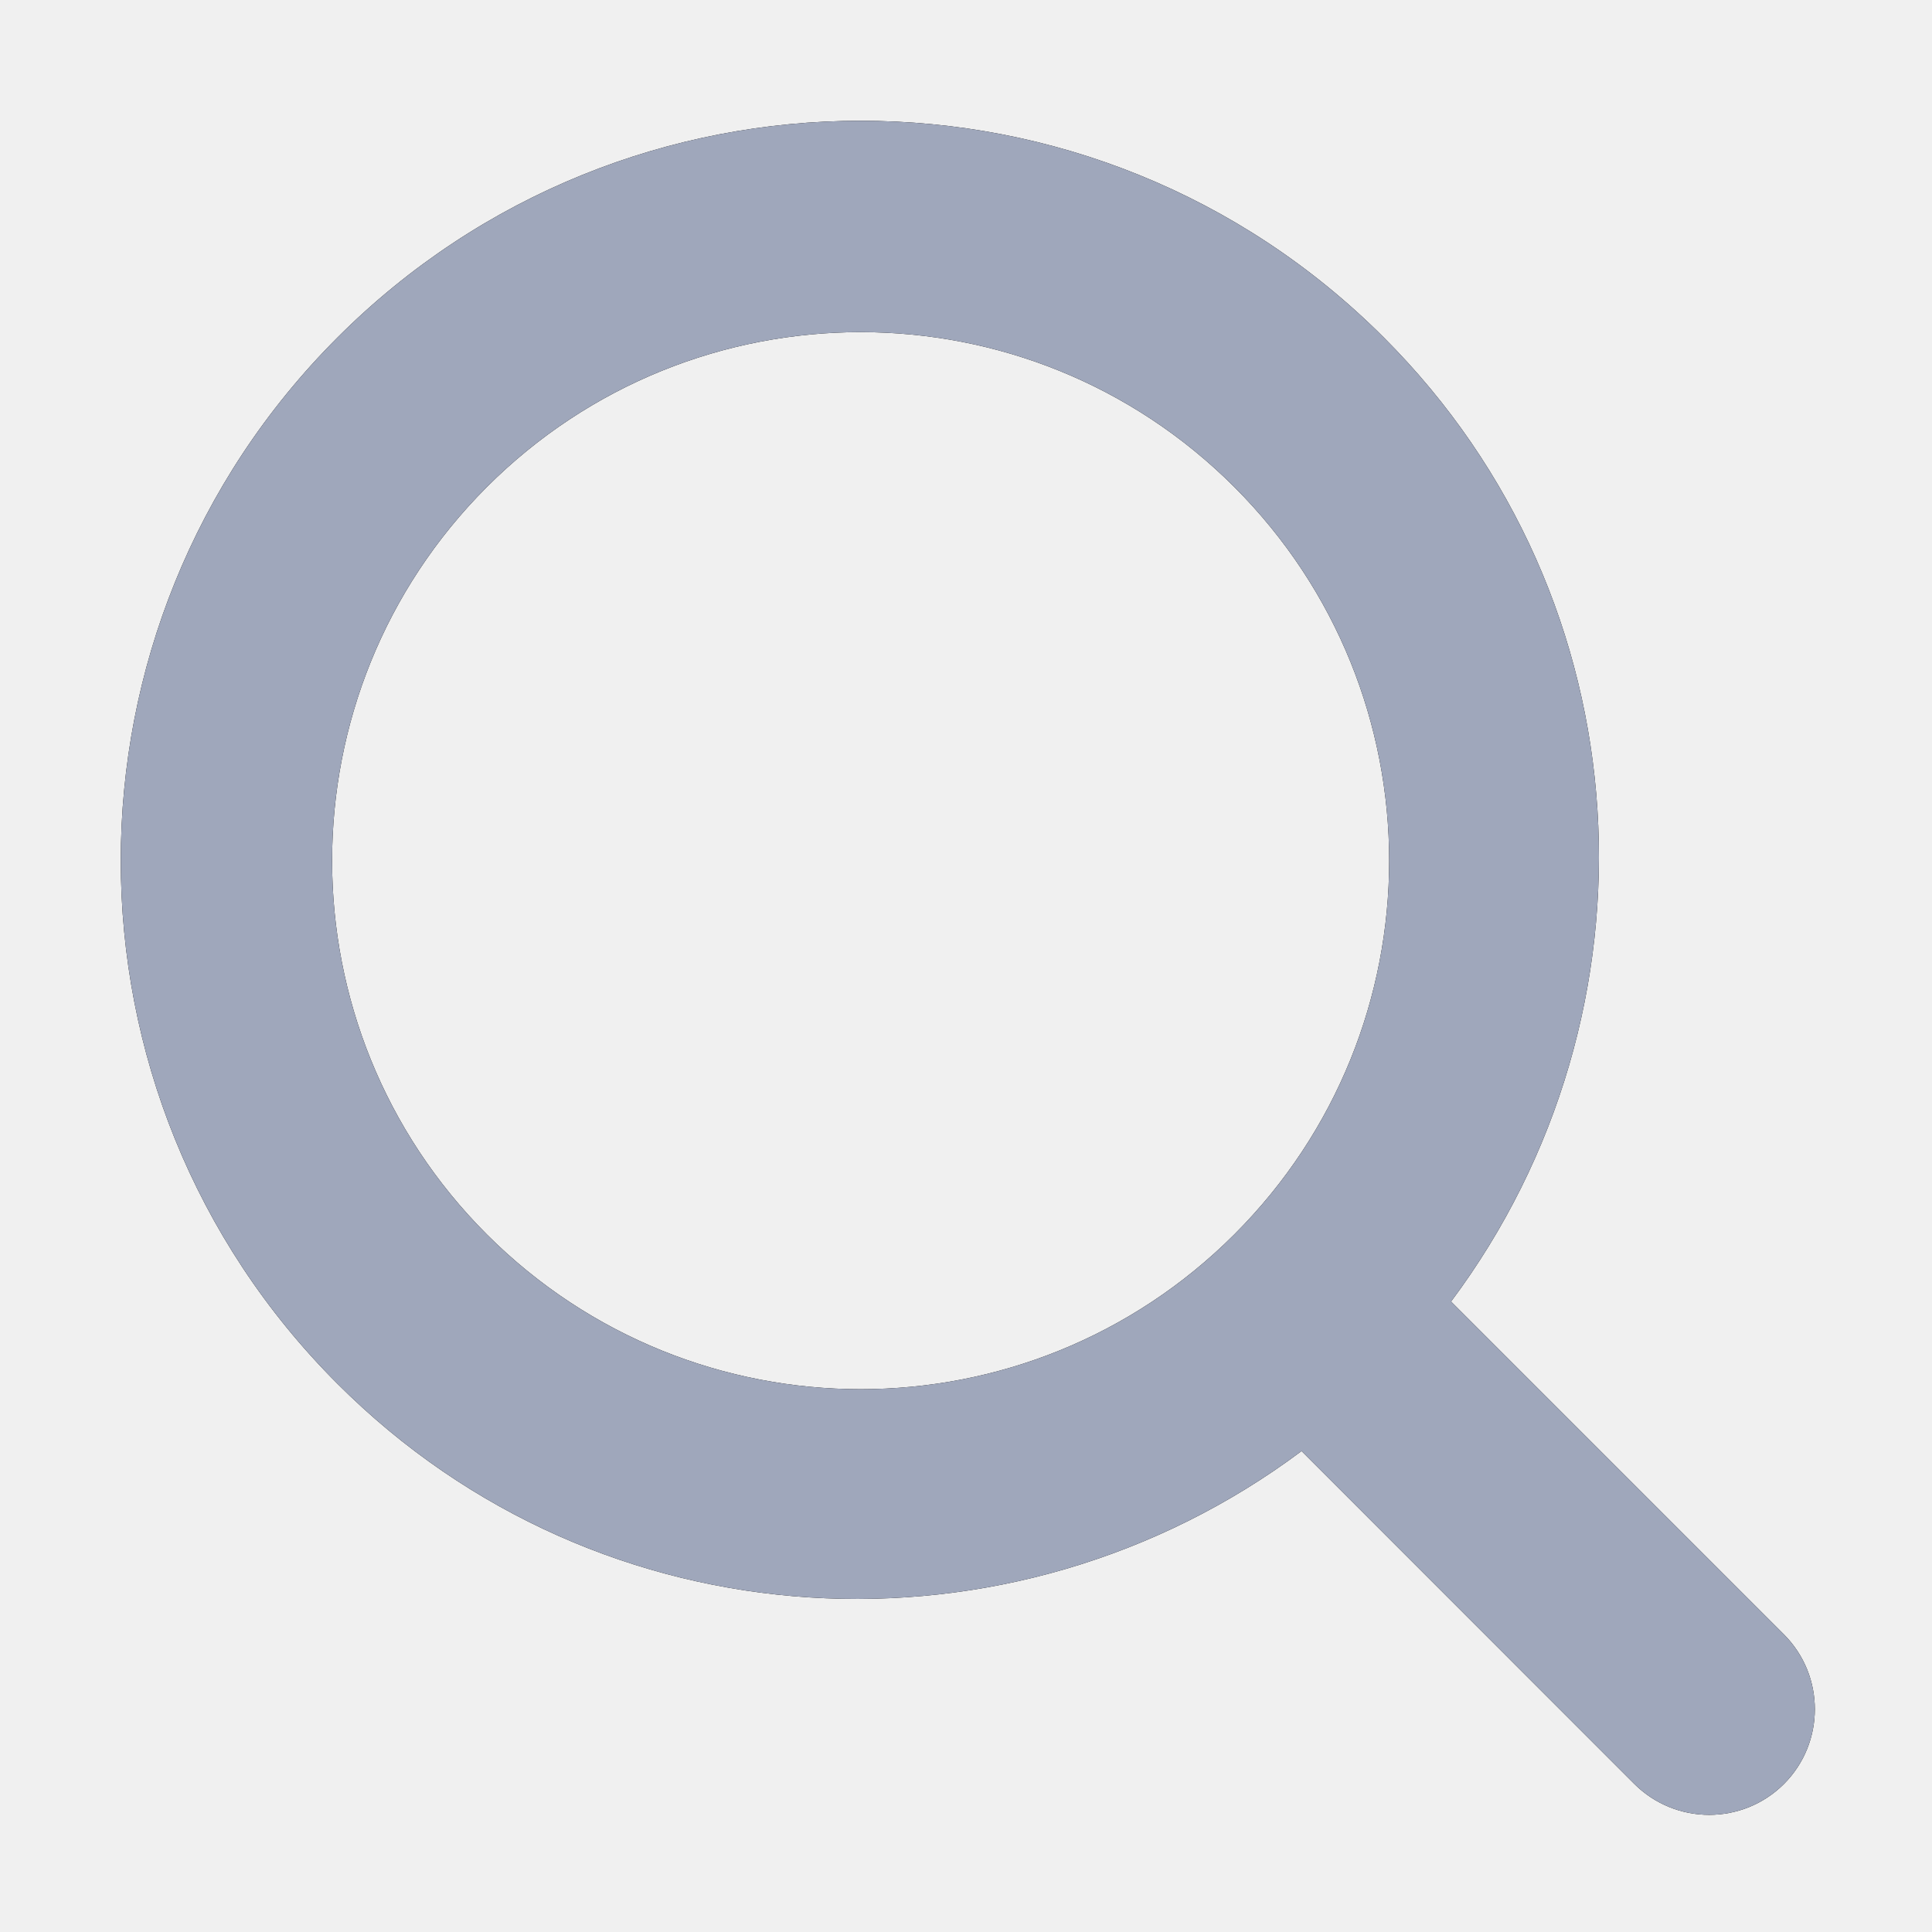
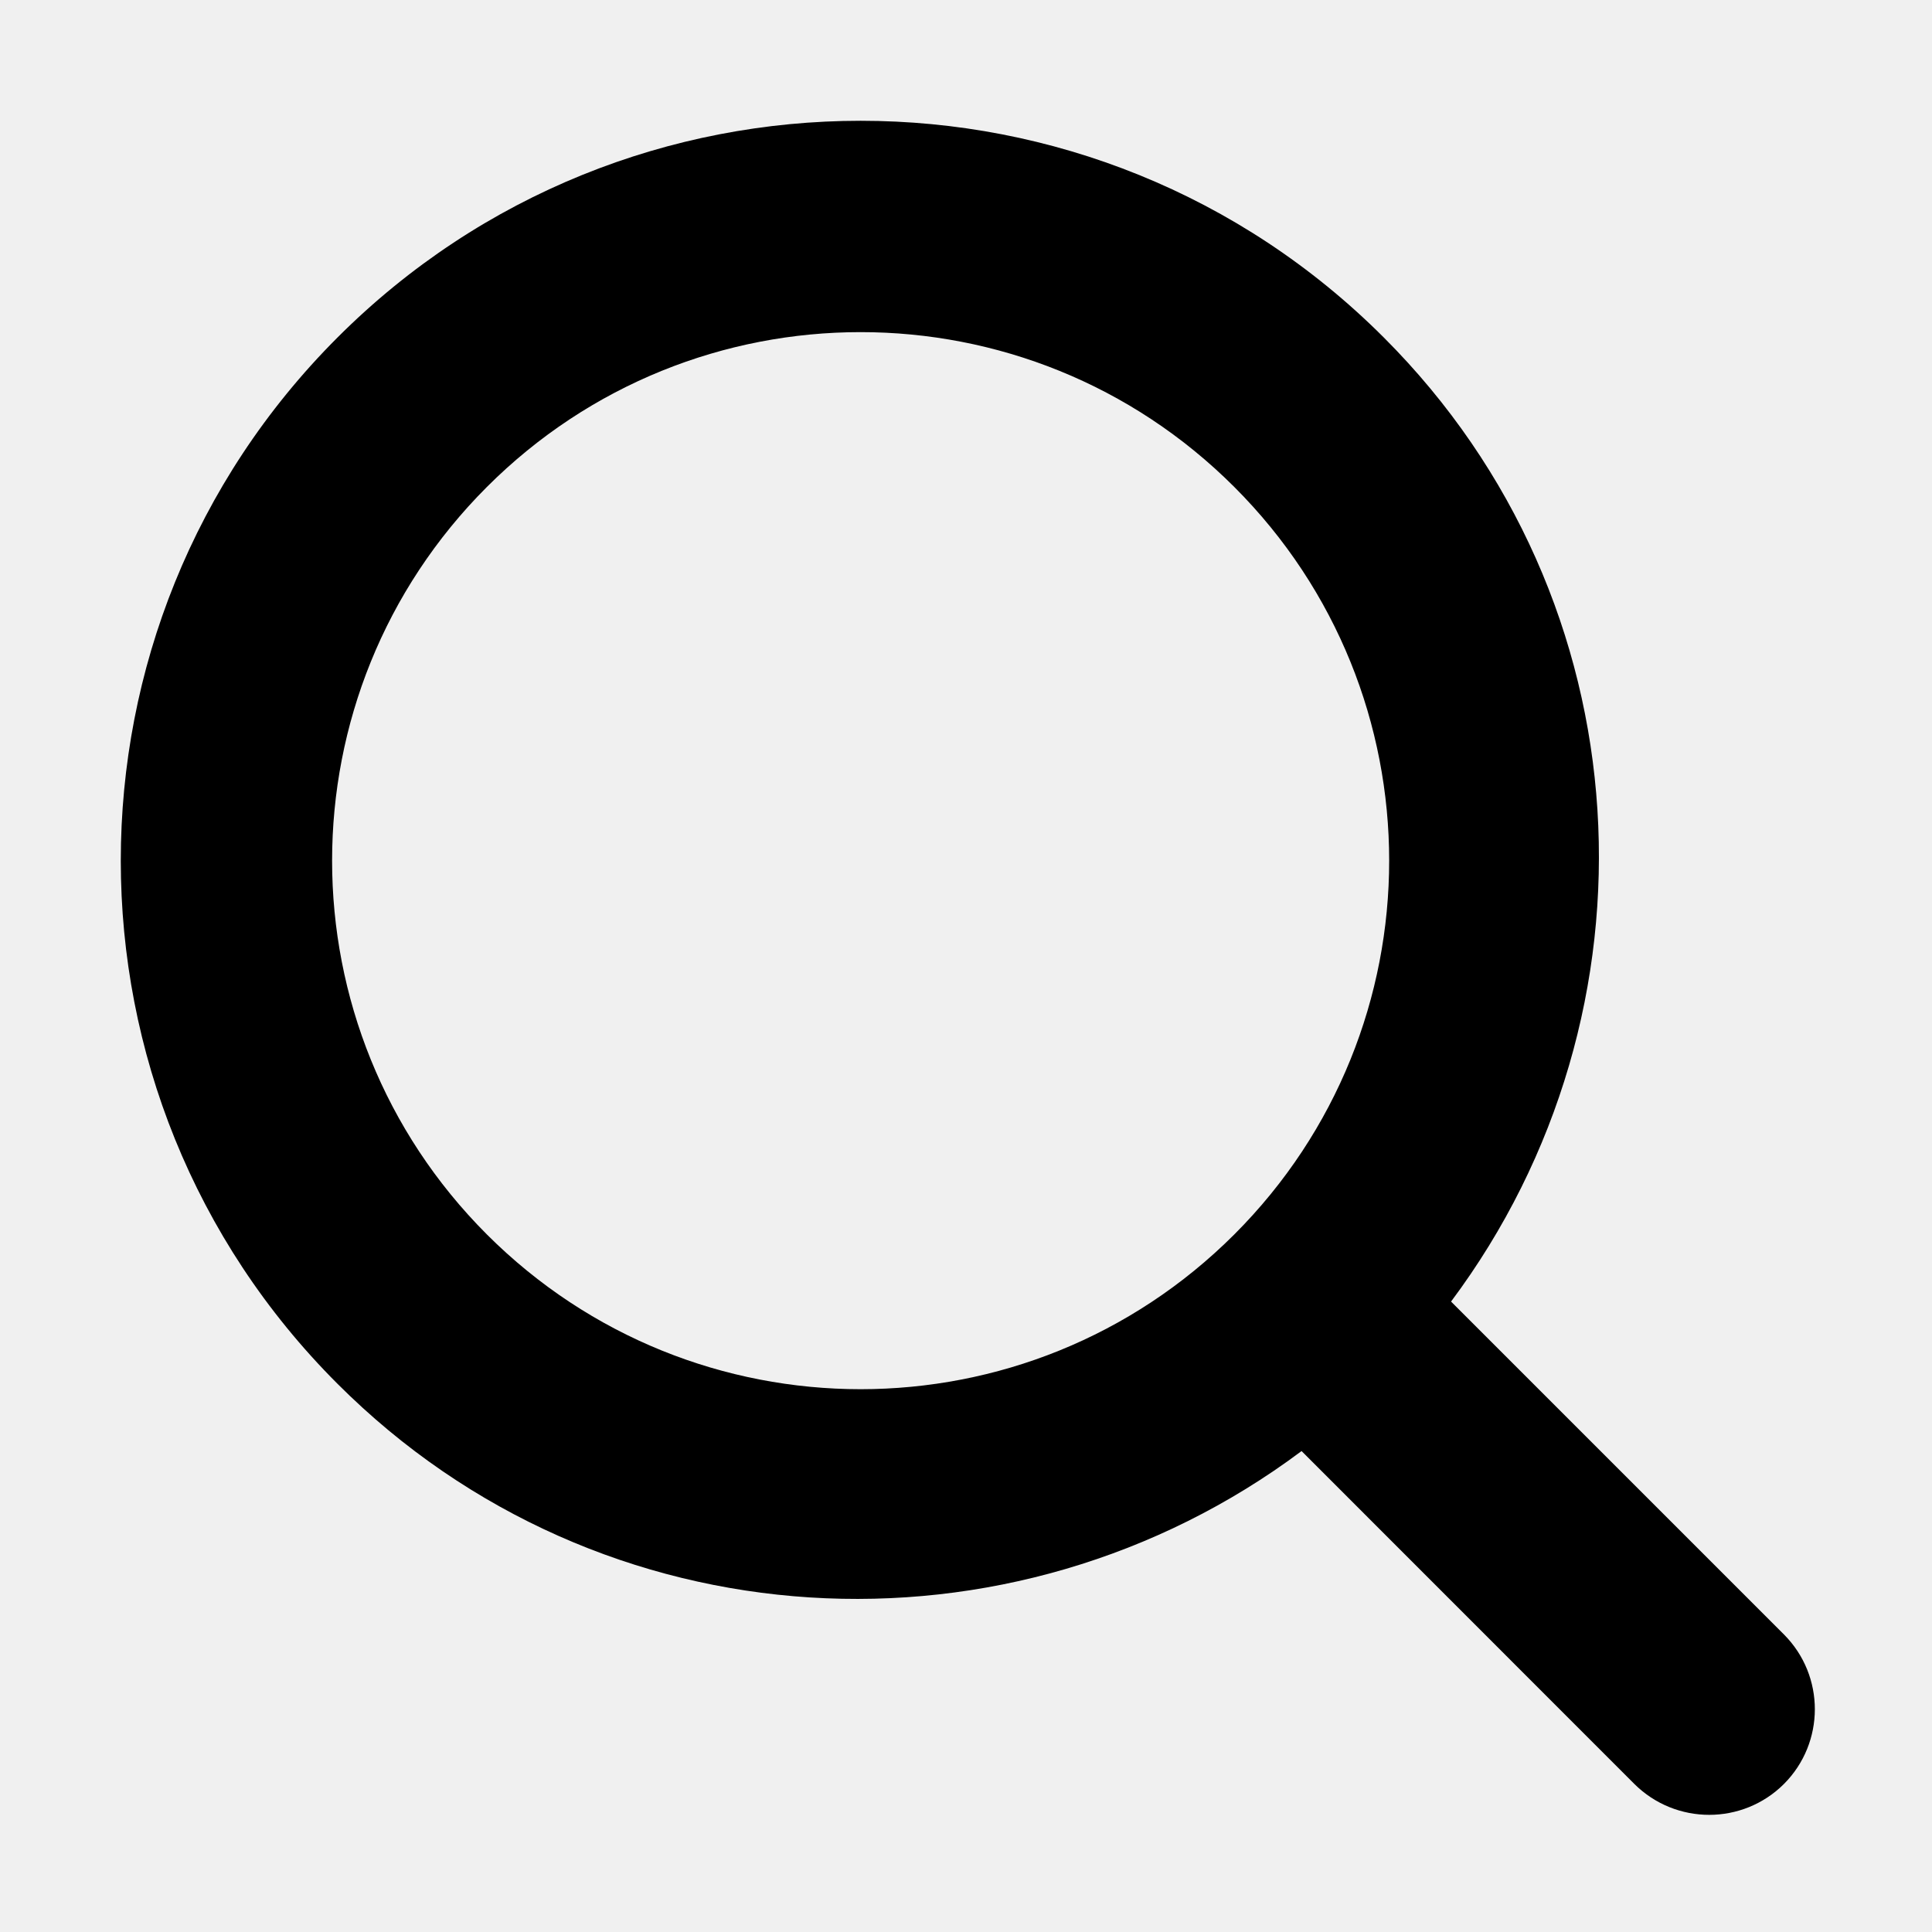
- <svg xmlns="http://www.w3.org/2000/svg" xmlns:xlink="http://www.w3.org/1999/xlink" width="16" height="16" viewBox="0 0 16 16">
-   <defs>
-     <path id="lwe788a3va" d="M10.222 4.033c-1.71-1.71-4.48-1.71-6.19 0-1.709 1.71-1.709 4.48 0 6.19 1.71 1.709 4.48 1.709 6.19 0 1.71-1.71 1.71-4.48 0-6.19m4.552 10.741c-.342.341-.896.341-1.239 0l-2.756-2.757c-2.4 1.794-5.804 1.624-7.984-.557-2.393-2.392-2.393-6.272 0-8.665 2.392-2.393 6.273-2.393 8.665 0 2.181 2.18 2.351 5.584.557 7.984l2.757 2.757c.341.342.341.896 0 1.238" />
-   </defs>
-   <g fill="none" fill-rule="evenodd">
-     <g>
-       <mask id="o2klzjksvb" fill="#fff">
-         <use xlink:href="#lwe788a3va" />
-       </mask>
-       <use fill="#000" xlink:href="#lwe788a3va" />
-       <g fill="#9FA7BB" mask="url(#o2klzjksvb)">
-         <g>
-           <path d="M0 0H23V23H0z" />
-         </g>
-       </g>
-     </g>
-   </g>
+ <svg xmlns="http://www.w3.org/2000/svg" width="16" height="16" viewBox="0 0 16 16" id="search">
+   <path d="M10.222 4.033c-1.71-1.71-4.48-1.71-6.19 0-1.709 1.71-1.709 4.48 0 6.19 1.71 1.709 4.48 1.709 6.19 0 1.71-1.71 1.71-4.48 0-6.19m4.552 10.741c-.342.341-.896.341-1.239 0l-2.756-2.757c-2.4 1.794-5.804 1.624-7.984-.557-2.393-2.392-2.393-6.272 0-8.665 2.392-2.393 6.273-2.393 8.665 0 2.181 2.18 2.351 5.584.557 7.984l2.757 2.757c.341.342.341.896 0 1.238" />
</svg>
